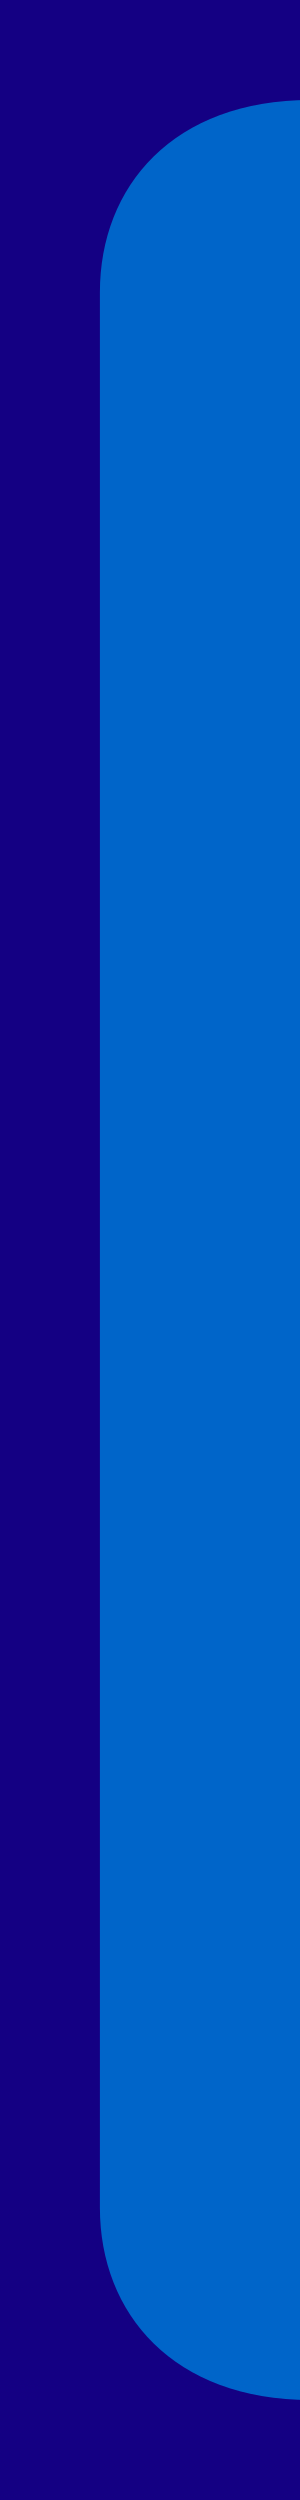
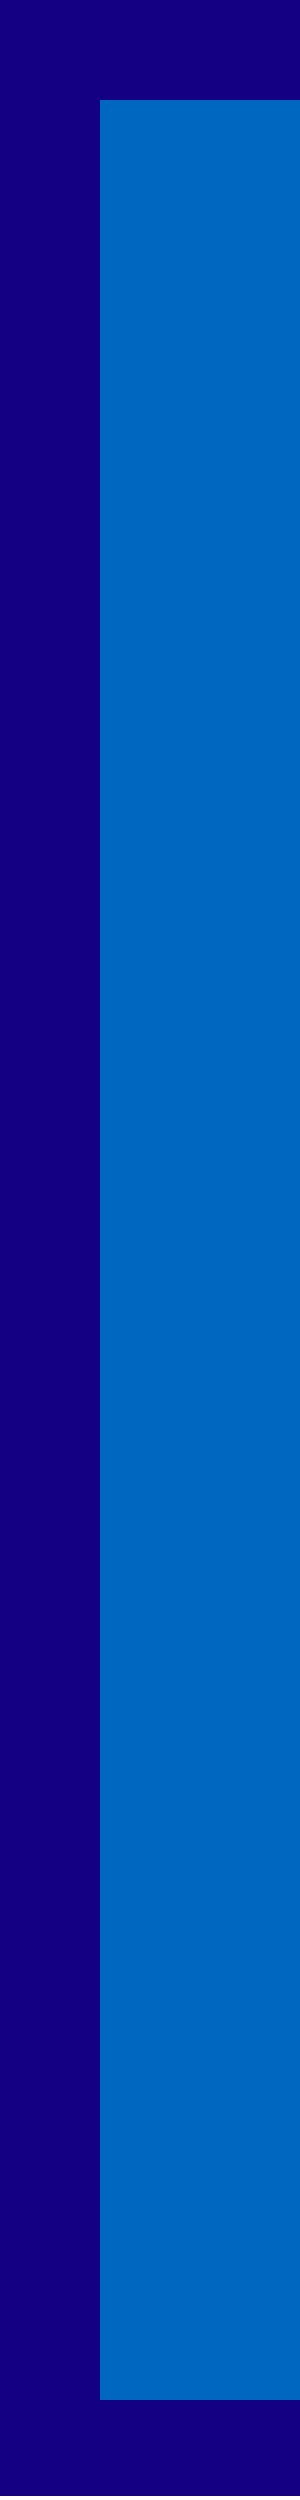
<svg xmlns="http://www.w3.org/2000/svg" width="100%" height="100%" viewBox="0 0 3 25" version="1.1" xml:space="preserve" style="fill-rule:evenodd;clip-rule:evenodd;stroke-linejoin:round;stroke-miterlimit:2;">
-   <path id="path6" d="M25,25l0,-25l-25,0c-0.075,0 0,0.73 0,1.5l0,22l0,1.5l25,0Zm-1.5,-21.5l0,18.667c0,0.277 -1.169,1.5 -2,1.5l0,0.133c-0.831,0 -17.5,-0.023 -17.5,-0.3l0,-22.333c0,-0.277 15.669,-0.167 16.5,-0.167c0.831,0 3,1.669 3,2.5Z" style="fill:#140083;fill-rule:nonzero;" />
-   <g id="rect2">
-     <path d="M12,24l-8.895,0c-1.37,0 -2.106,-0.862 -2.106,-1.923l0,-19.154c0,-1.061 0.735,-1.923 2.106,-1.923l8.895,0l0,23Z" style="fill:url(#_Linear1);" />
-   </g>
-   <defs>
-     <linearGradient id="_Linear1" x1="0" y1="0" x2="1" y2="0" gradientUnits="userSpaceOnUse" gradientTransform="matrix(-16.99926,0,-0,-16.99926,21.00013,13.60274)">
-       <stop offset="0" style="stop-color:#74baff;stop-opacity:1" />
-       <stop offset="1" style="stop-color:#0065c9;stop-opacity:1" />
-     </linearGradient>
-   </defs>
+   <rect x="0" y="0" width="3" height="24.96" style="fill:#140083;" />
+   <rect x="1" y="1" width="2" height="23" style="fill:#0067c1;" />
</svg>
